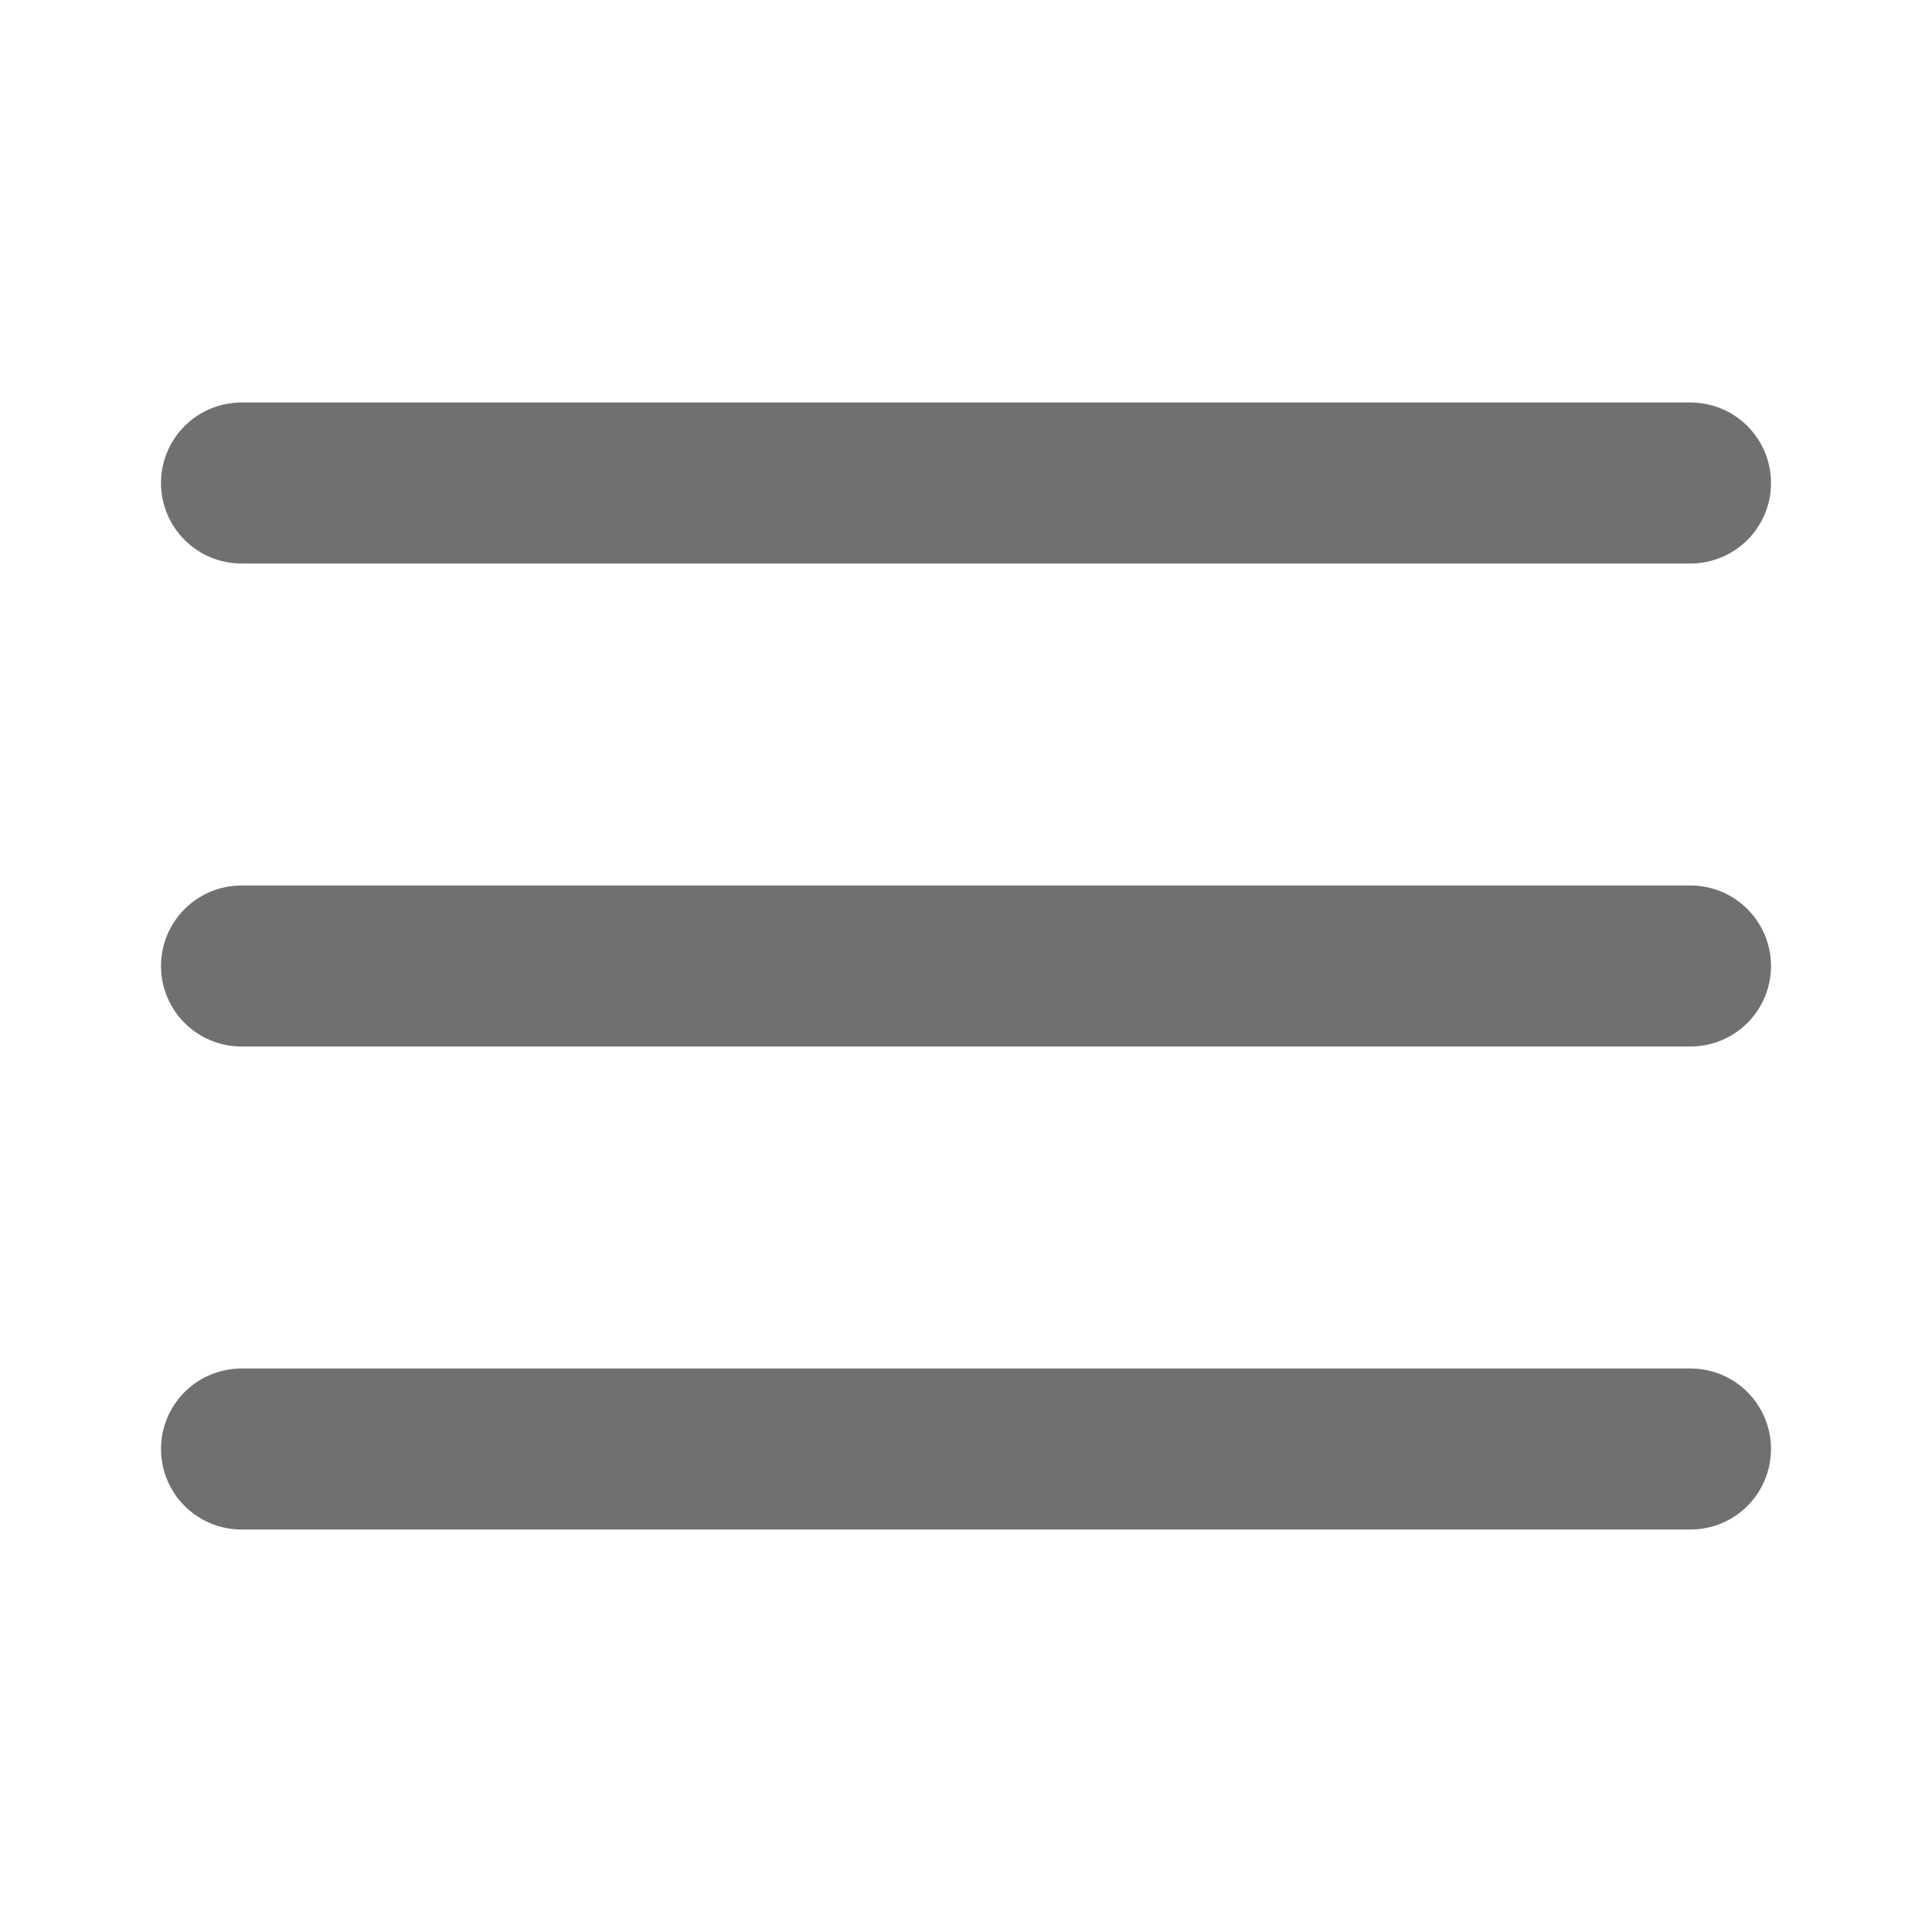
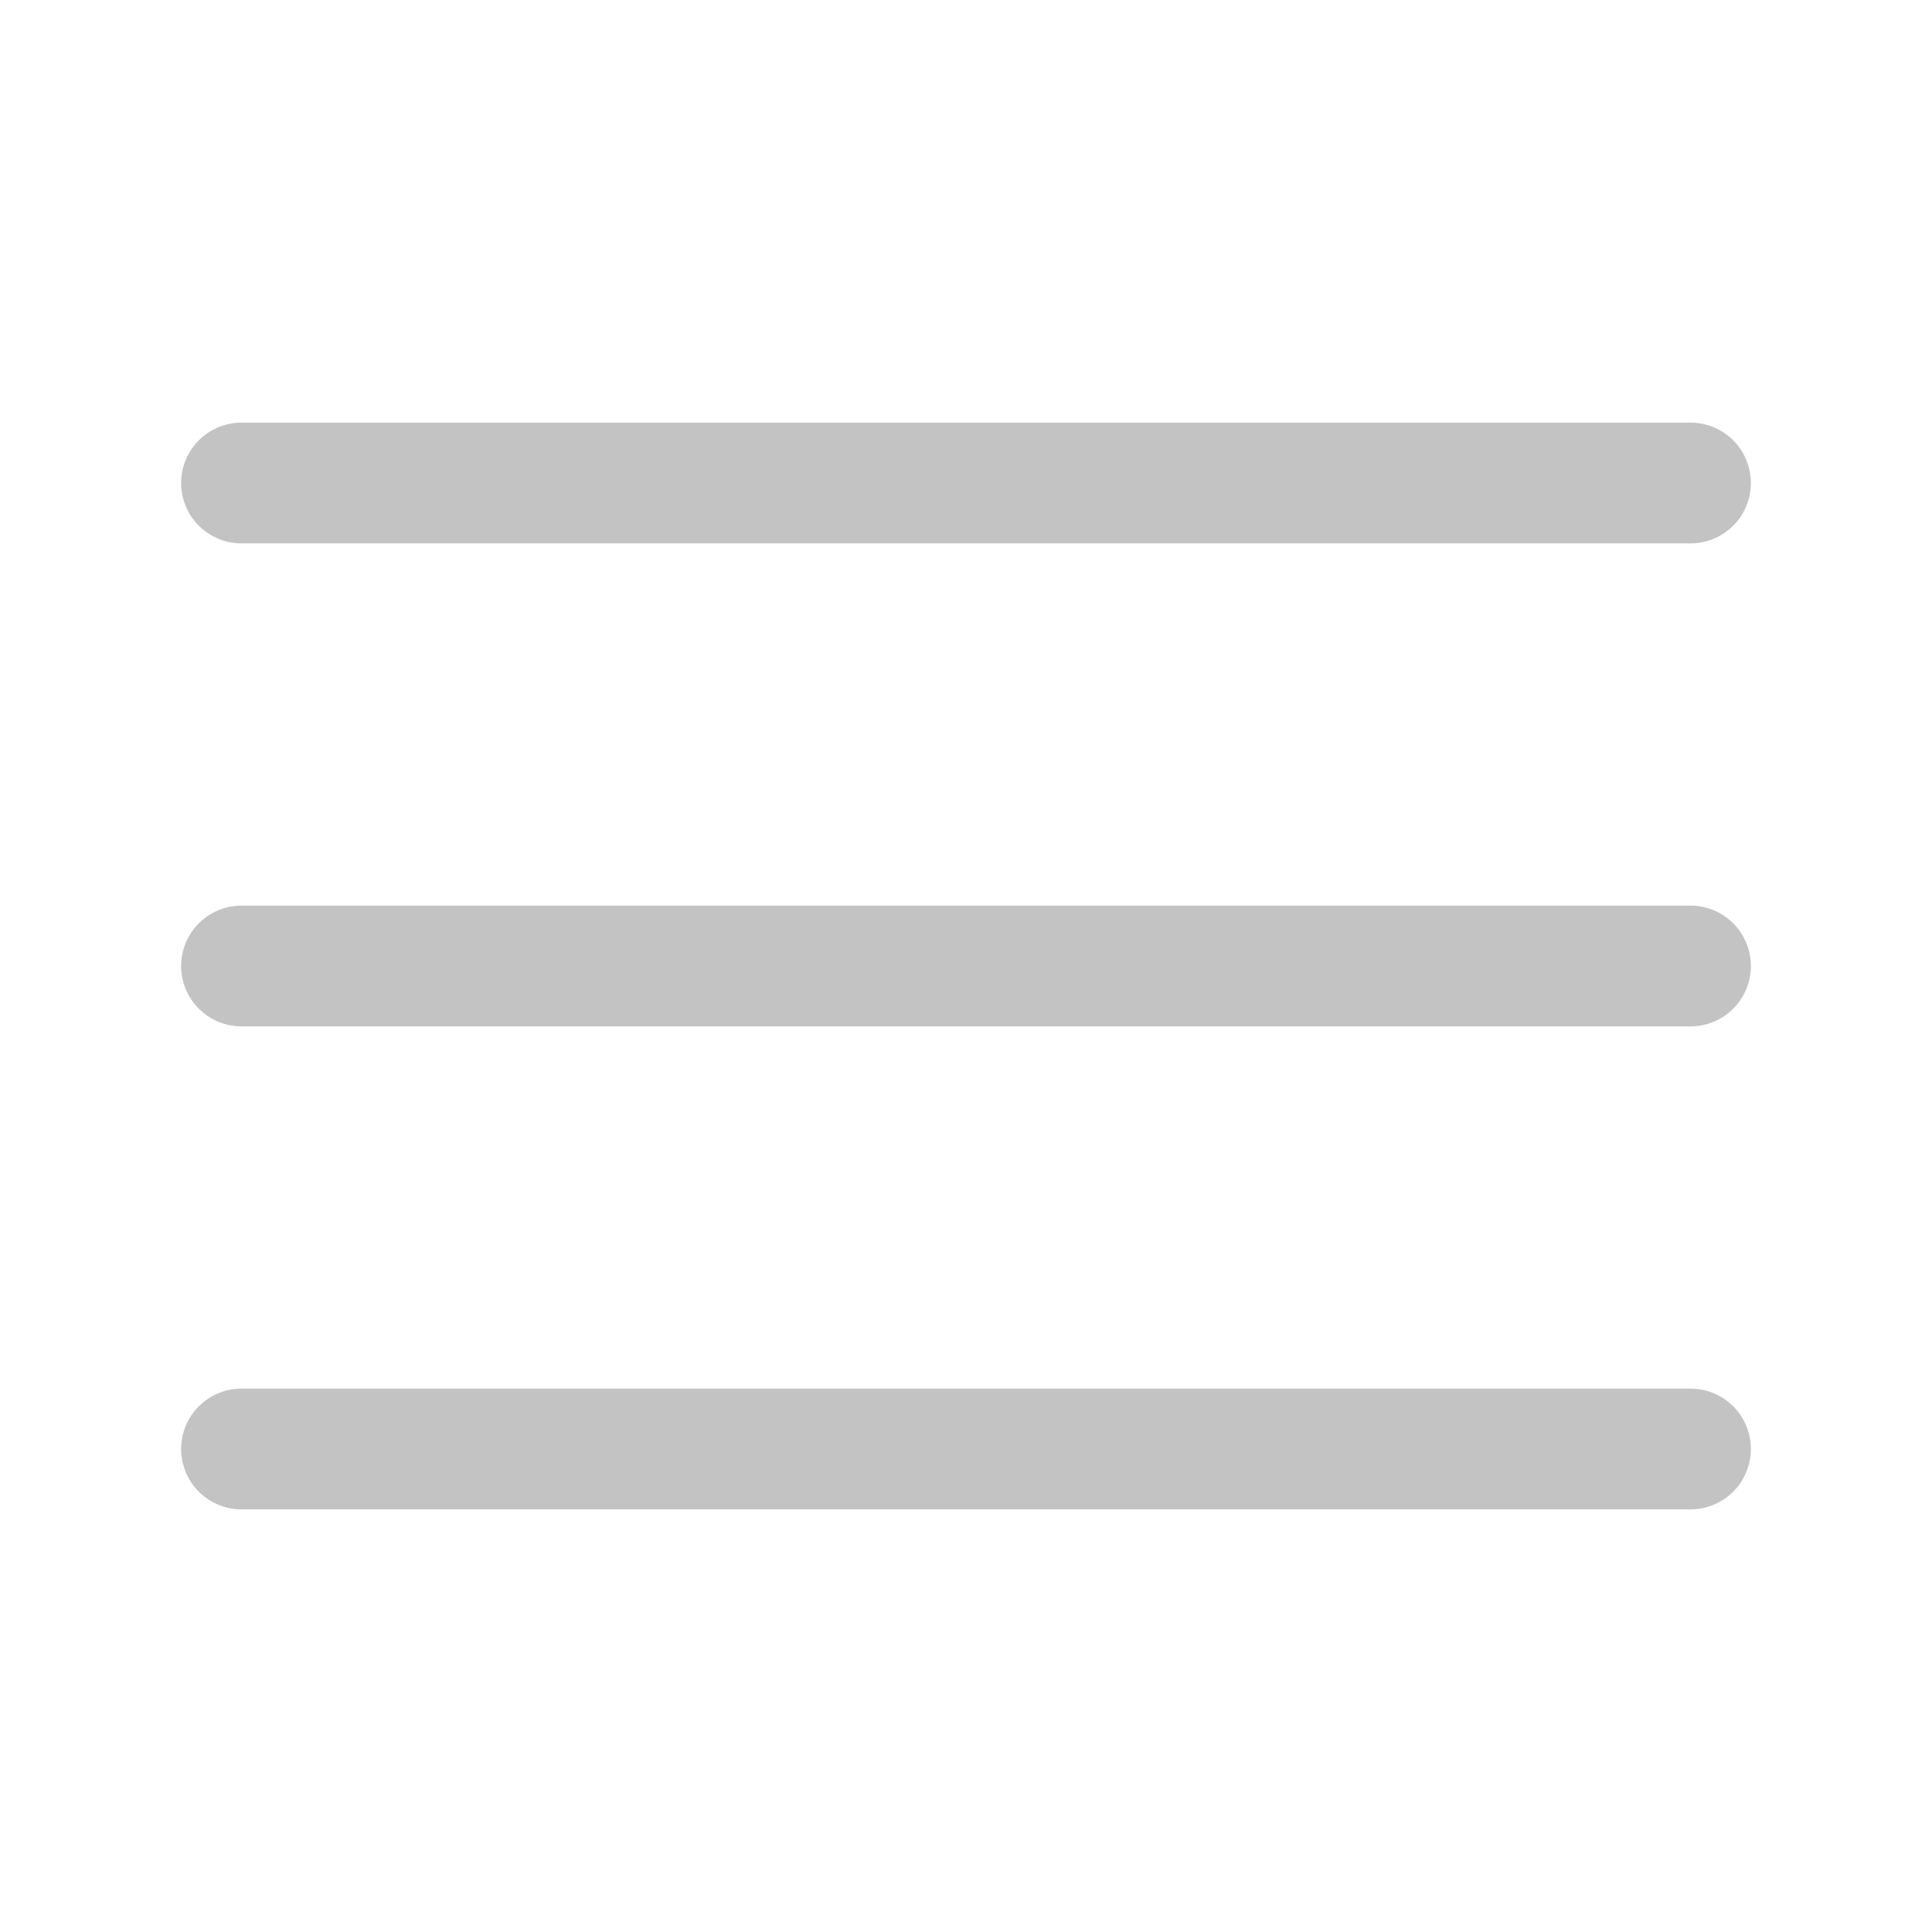
- <svg xmlns="http://www.w3.org/2000/svg" width="24" height="24" viewBox="0 0 24 24" fill="none" stroke="currentColor" color="#707070" stroke-width="2" stroke-linecap="round" stroke-linejoin="round" class="feather feather-menu">
+ <svg xmlns="http://www.w3.org/2000/svg" width="24" height="24" viewBox="0 0 24 24" fill="none" stroke="#c3c3c3" stroke-width="1.5" stroke-linecap="round" stroke-linejoin="round" class="feather feather-menu">
  <line x1="3" y1="12" x2="21" y2="12" />
  <line x1="3" y1="6" x2="21" y2="6" />
  <line x1="3" y1="18" x2="21" y2="18" />
</svg>
